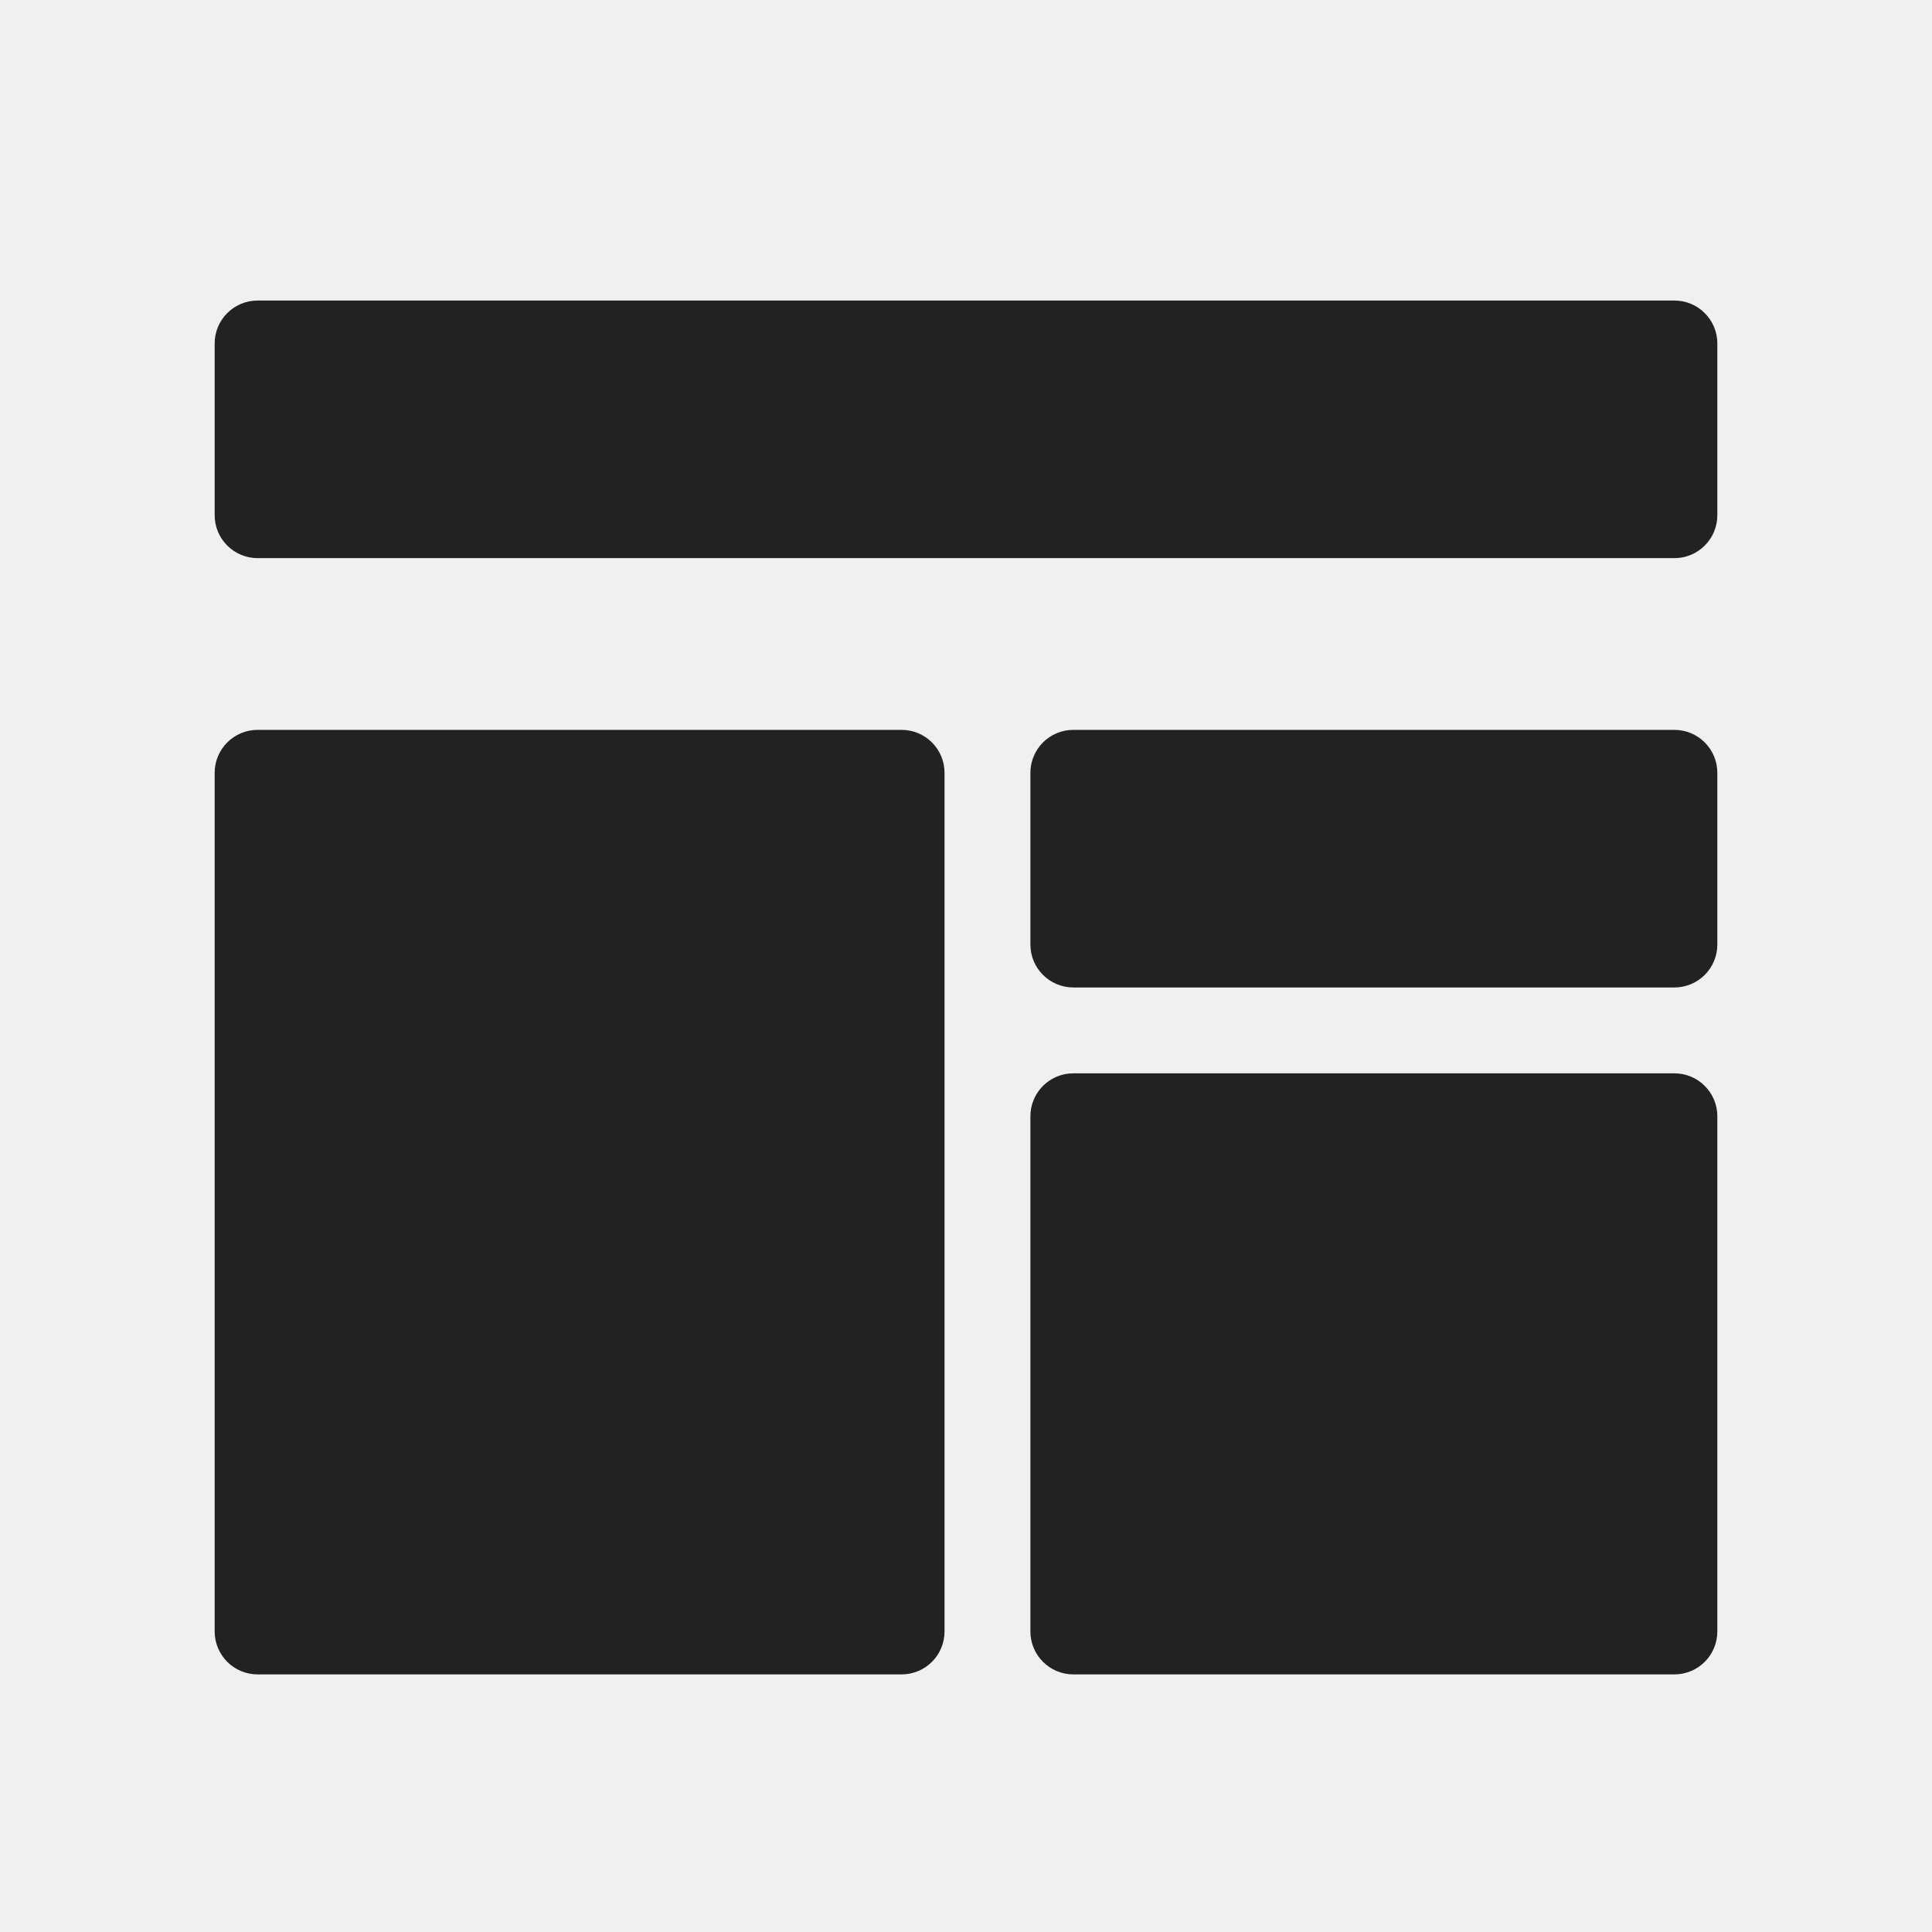
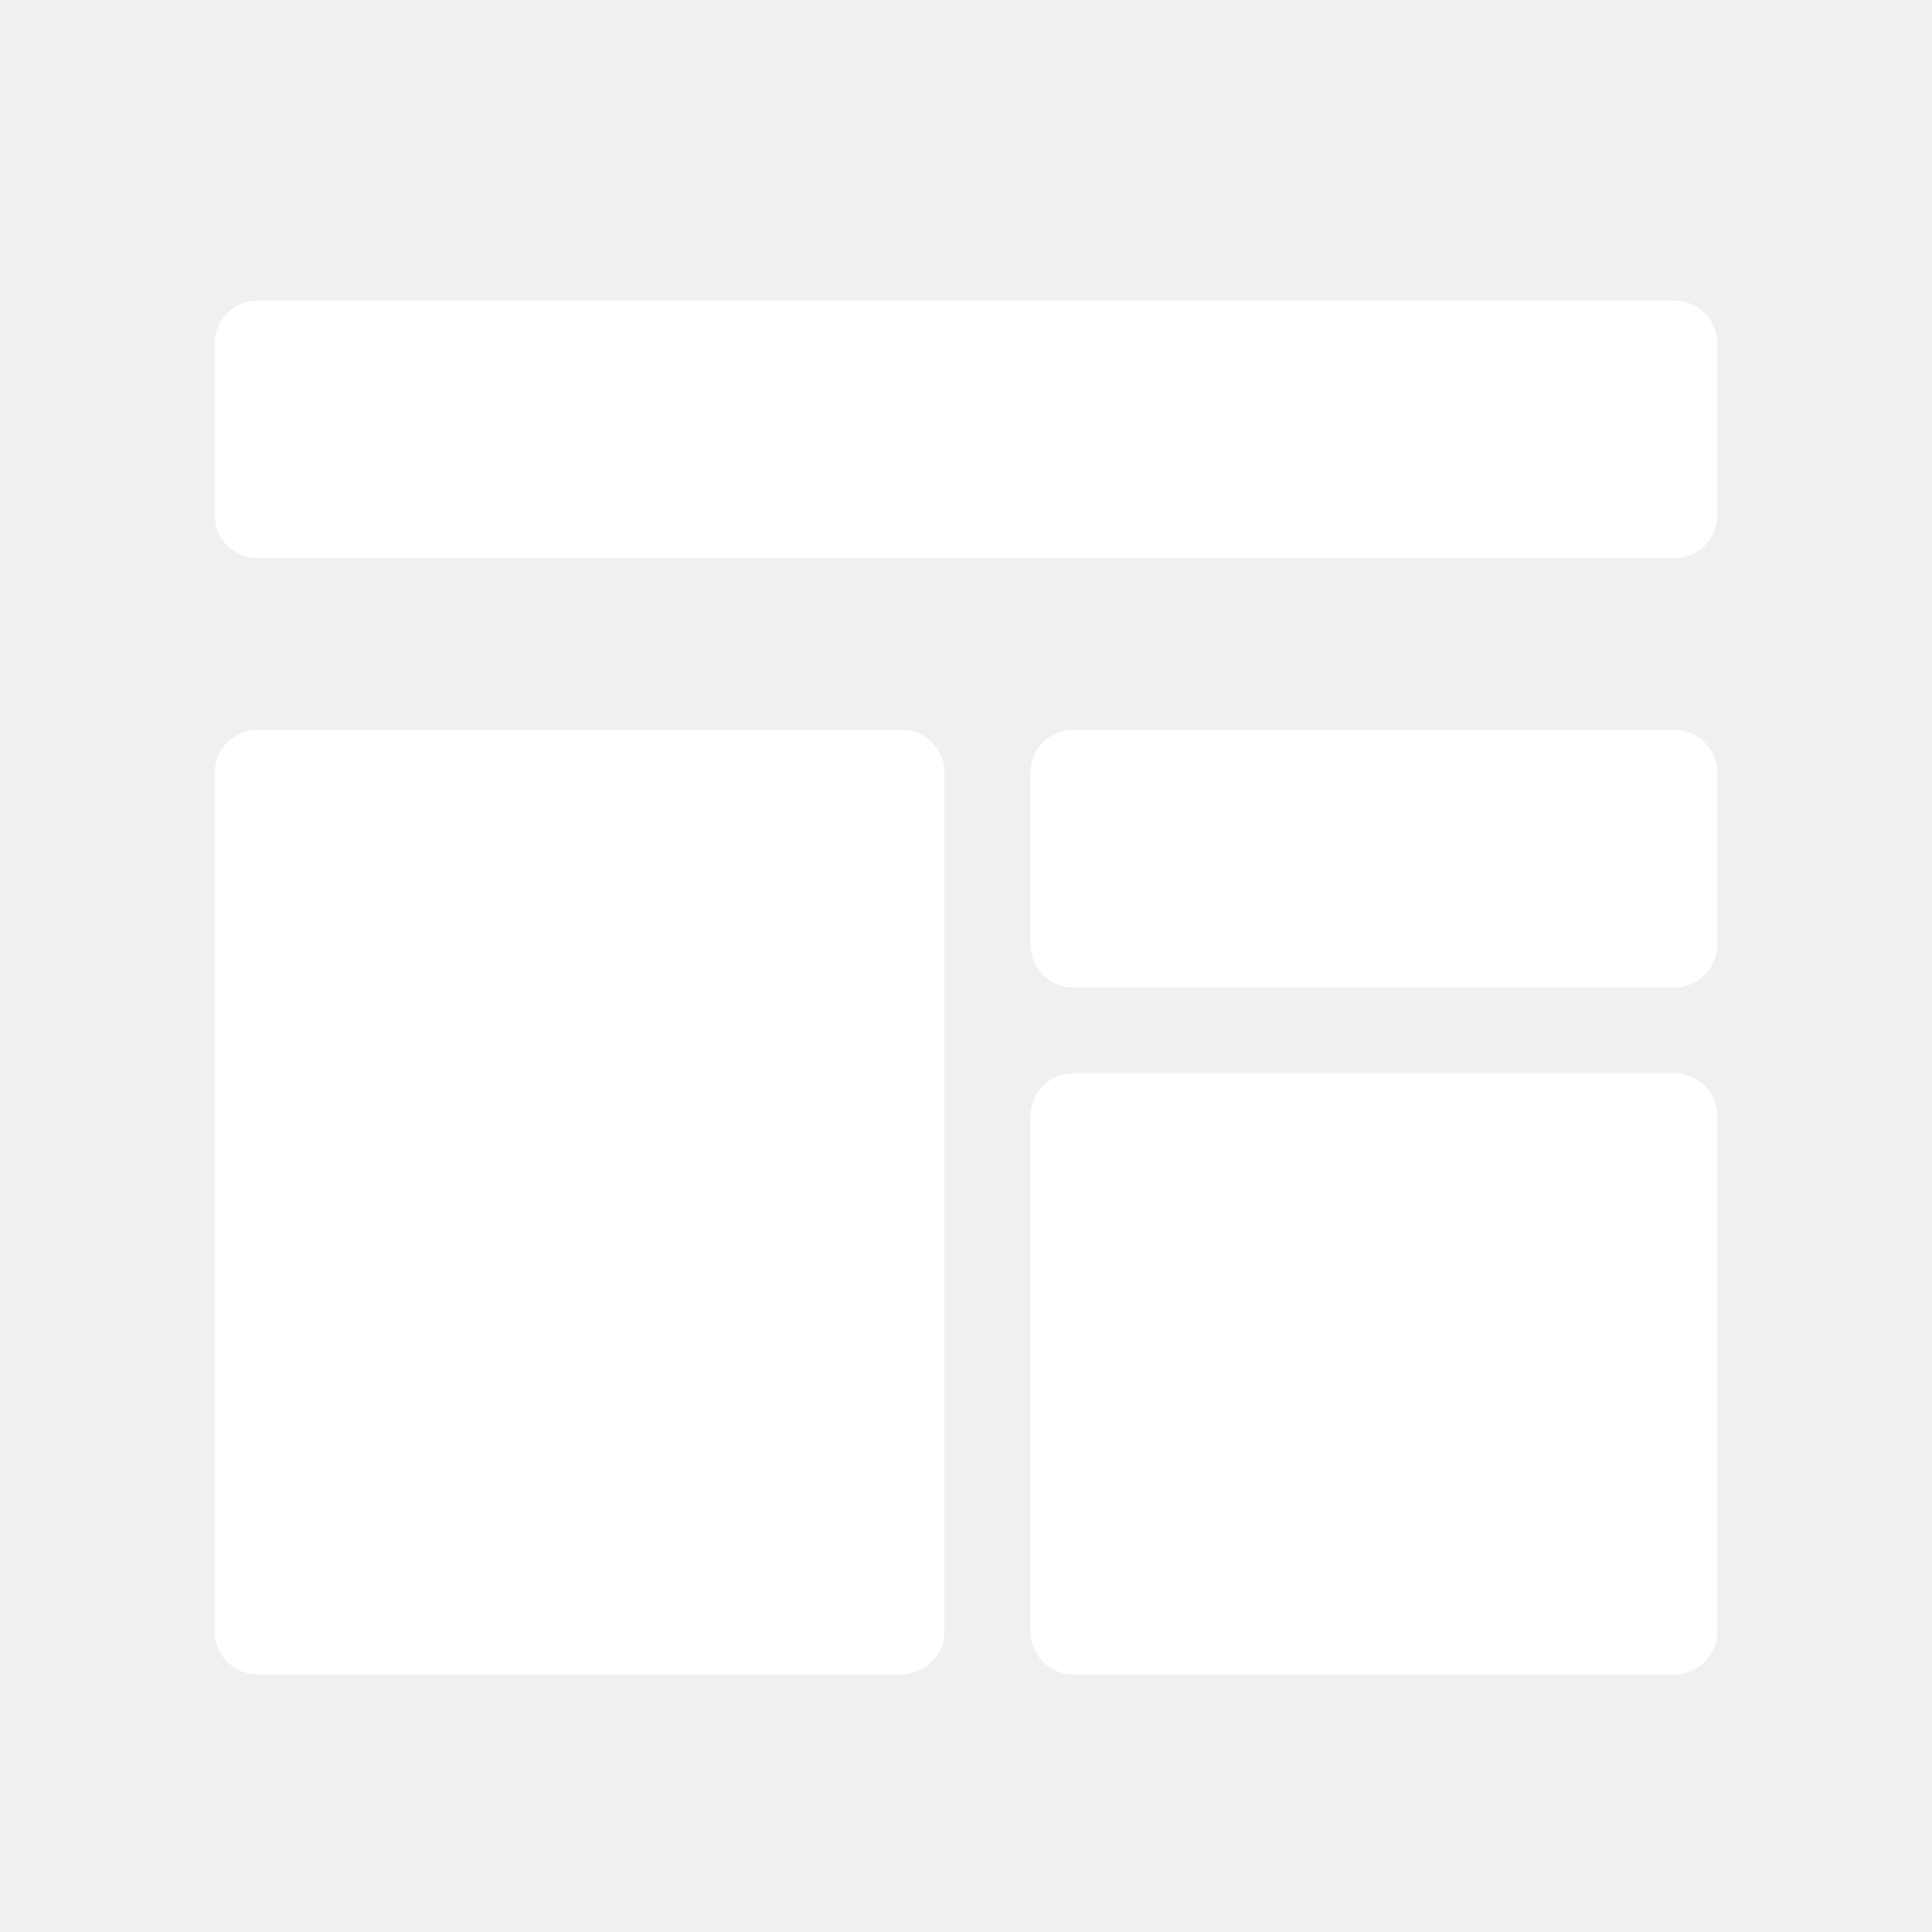
<svg xmlns="http://www.w3.org/2000/svg" width="45" height="45" viewBox="0 0 45 45">
  <defs>
-     <style>.a{fill:#222;}.b{clip-path:url(#a);}</style>
+     <style>.a{fill:rgba(255,128,128,0);}.b{clip-path:url(#a);}.c{fill:#fff;}</style>
    <clipPath id="a">
      <rect class="a" width="45" height="45" transform="translate(288 351)" />
    </clipPath>
  </defs>
  <g class="b" transform="translate(-288 -351)">
-     <rect class="a" width="35" height="6" rx="1" transform="translate(293 358)" />
-     <rect class="a" width="16" height="6" rx="1" transform="translate(312 368)" />
-     <rect class="a" width="17" height="22" rx="1" transform="translate(293 368)" />
-     <rect class="a" width="16" height="14" rx="1" transform="translate(312 376)" />
+     <rect class="c" width="35" height="6" rx="1" transform="translate(293 358)" />
+     <rect class="c" width="16" height="6" rx="1" transform="translate(312 368)" />
+     <rect class="c" width="17" height="22" rx="1" transform="translate(293 368)" />
+     <rect class="c" width="16" height="14" rx="1" transform="translate(312 376)" />
  </g>
</svg>
